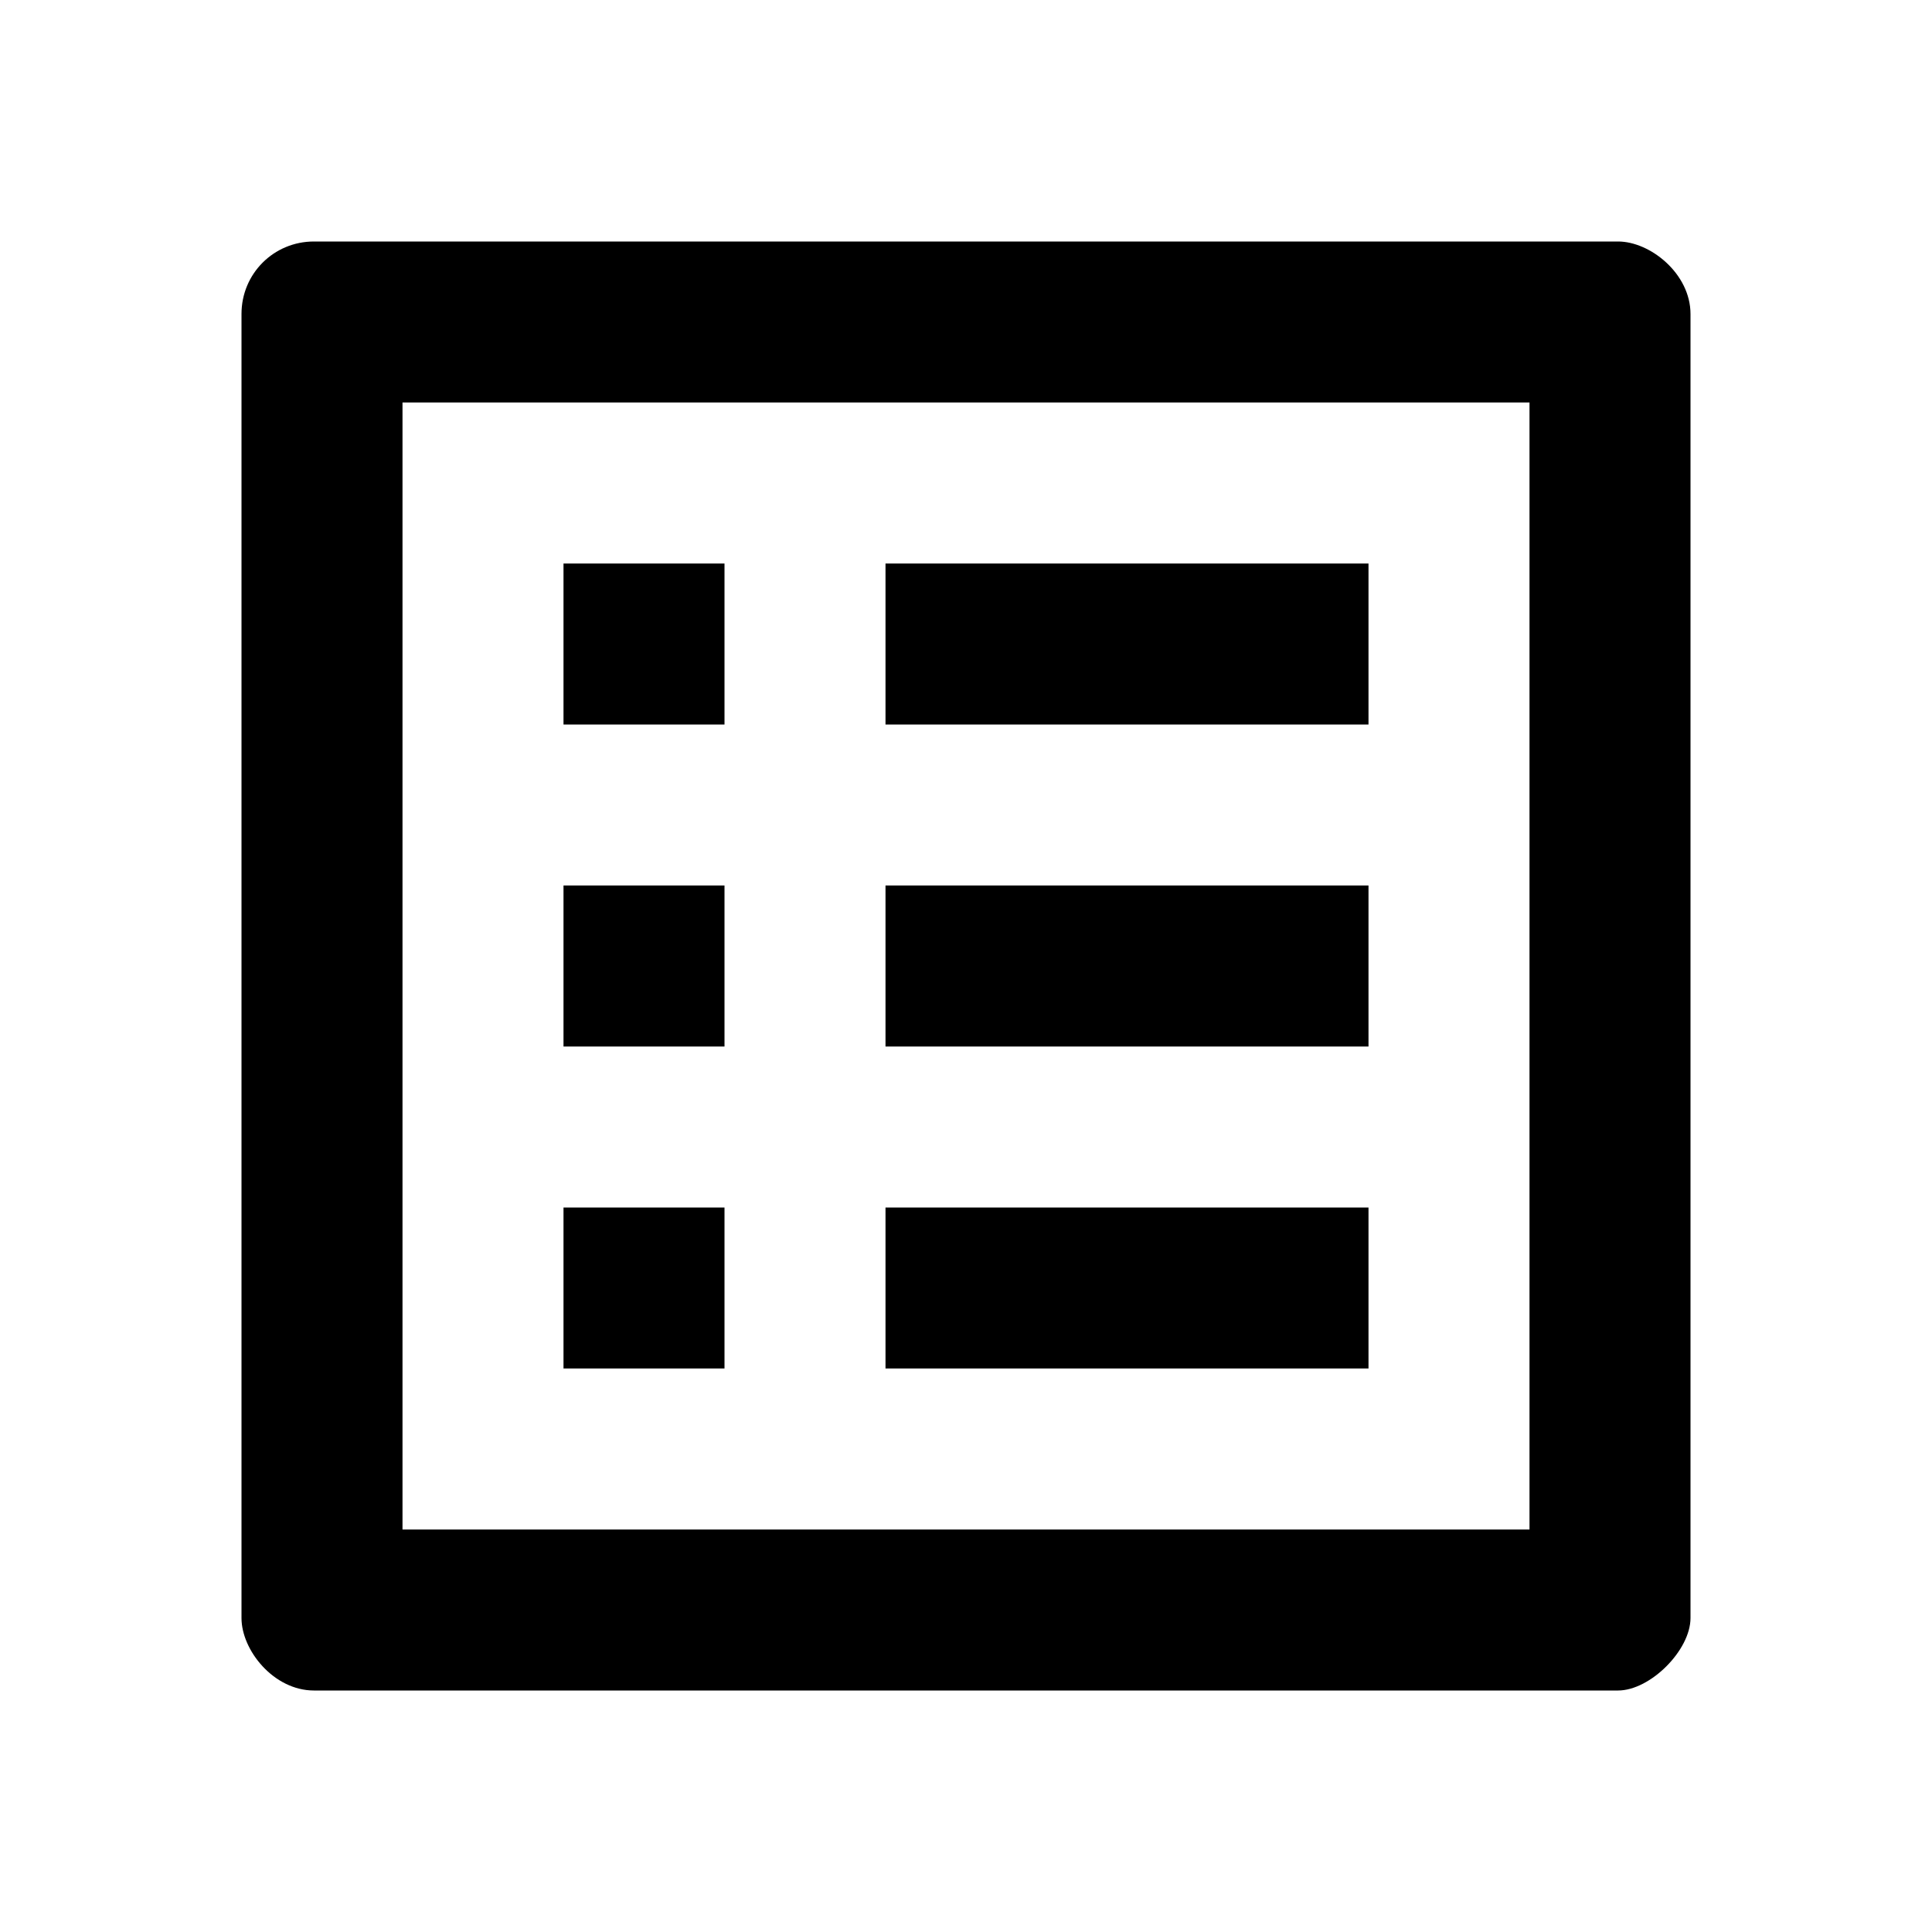
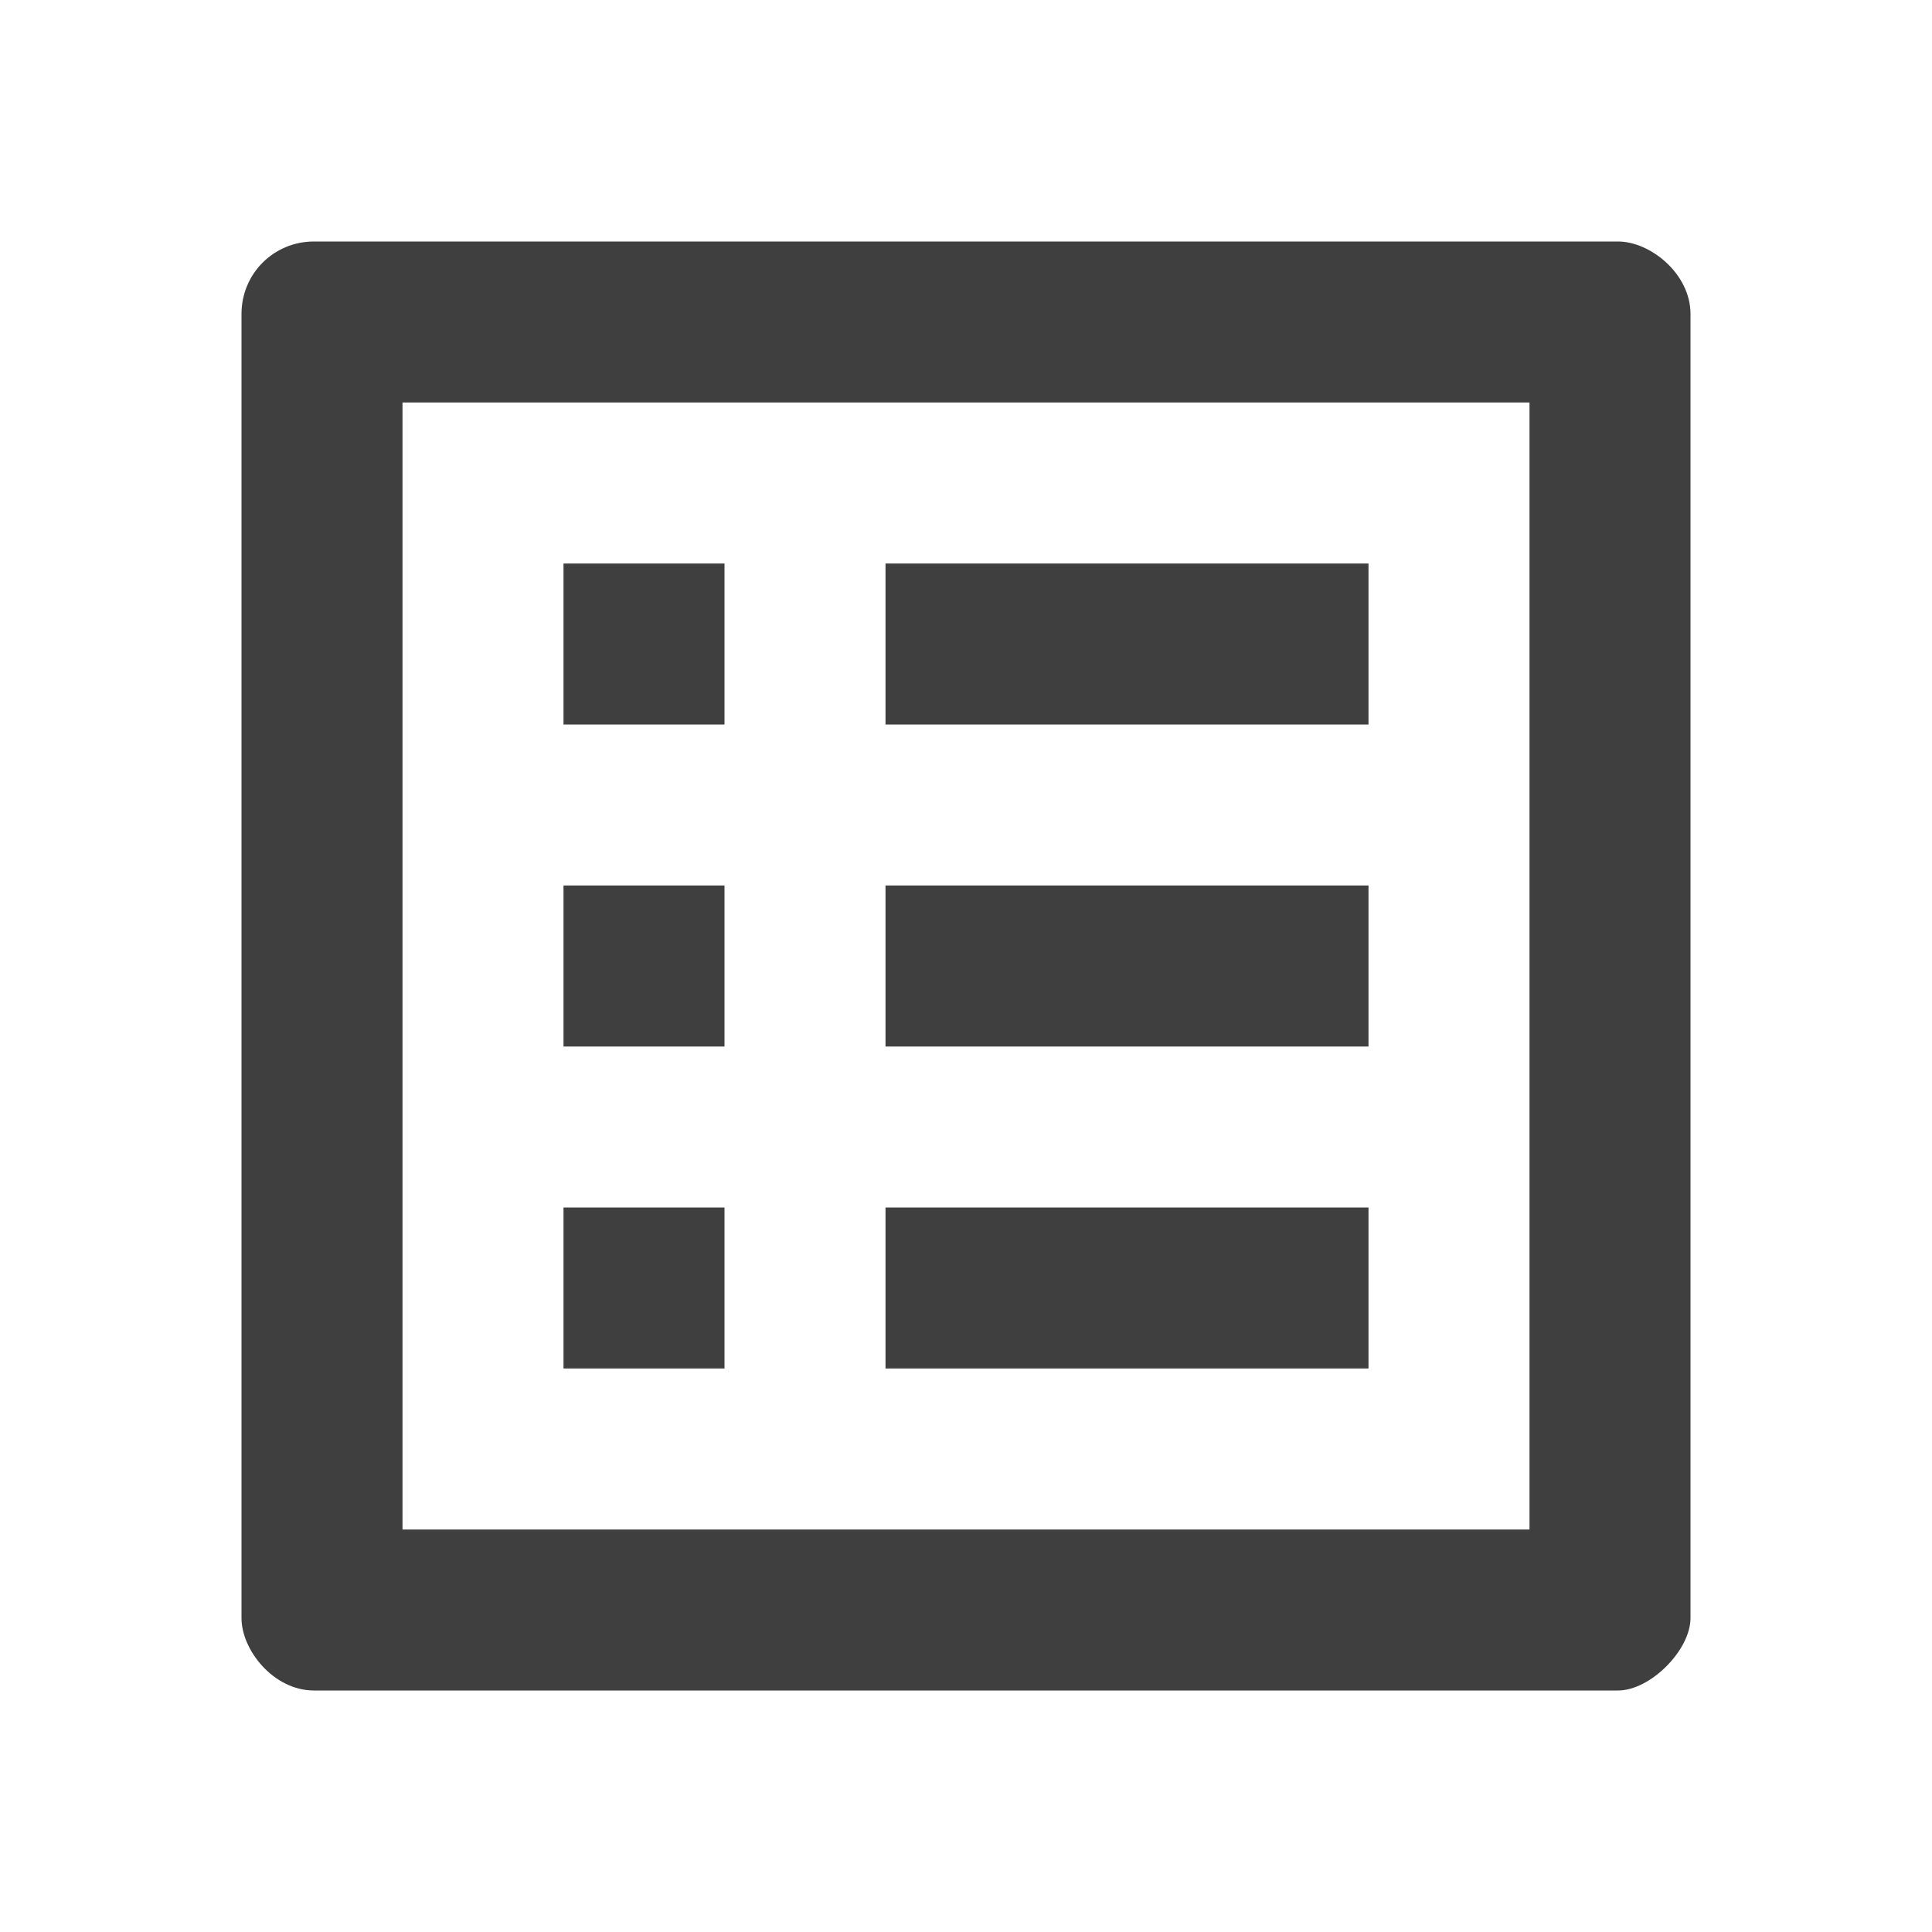
- <svg xmlns="http://www.w3.org/2000/svg" height="24px" viewBox="0 0 24 24" width="24px" fill="#000000">
+ <svg xmlns="http://www.w3.org/2000/svg" height="24px" viewBox="0 0 24 24" width="24px" fill="#3f3f3f">
  <path d="M0 0h24v24H0V0z" fill="none" />
  <path d="M11 7h6v2h-6zm0 4h6v2h-6zm0 4h6v2h-6zM7 7h2v2H7zm0 4h2v2H7zm0 4h2v2H7zM20.1 3H3.9c-.5 0-.9.4-.9.9v16.2c0 .4.4.9.9.9h16.2c.4 0 .9-.5.9-.9V3.9c0-.5-.5-.9-.9-.9zM19 19H5V5h14v14z" />
</svg>
